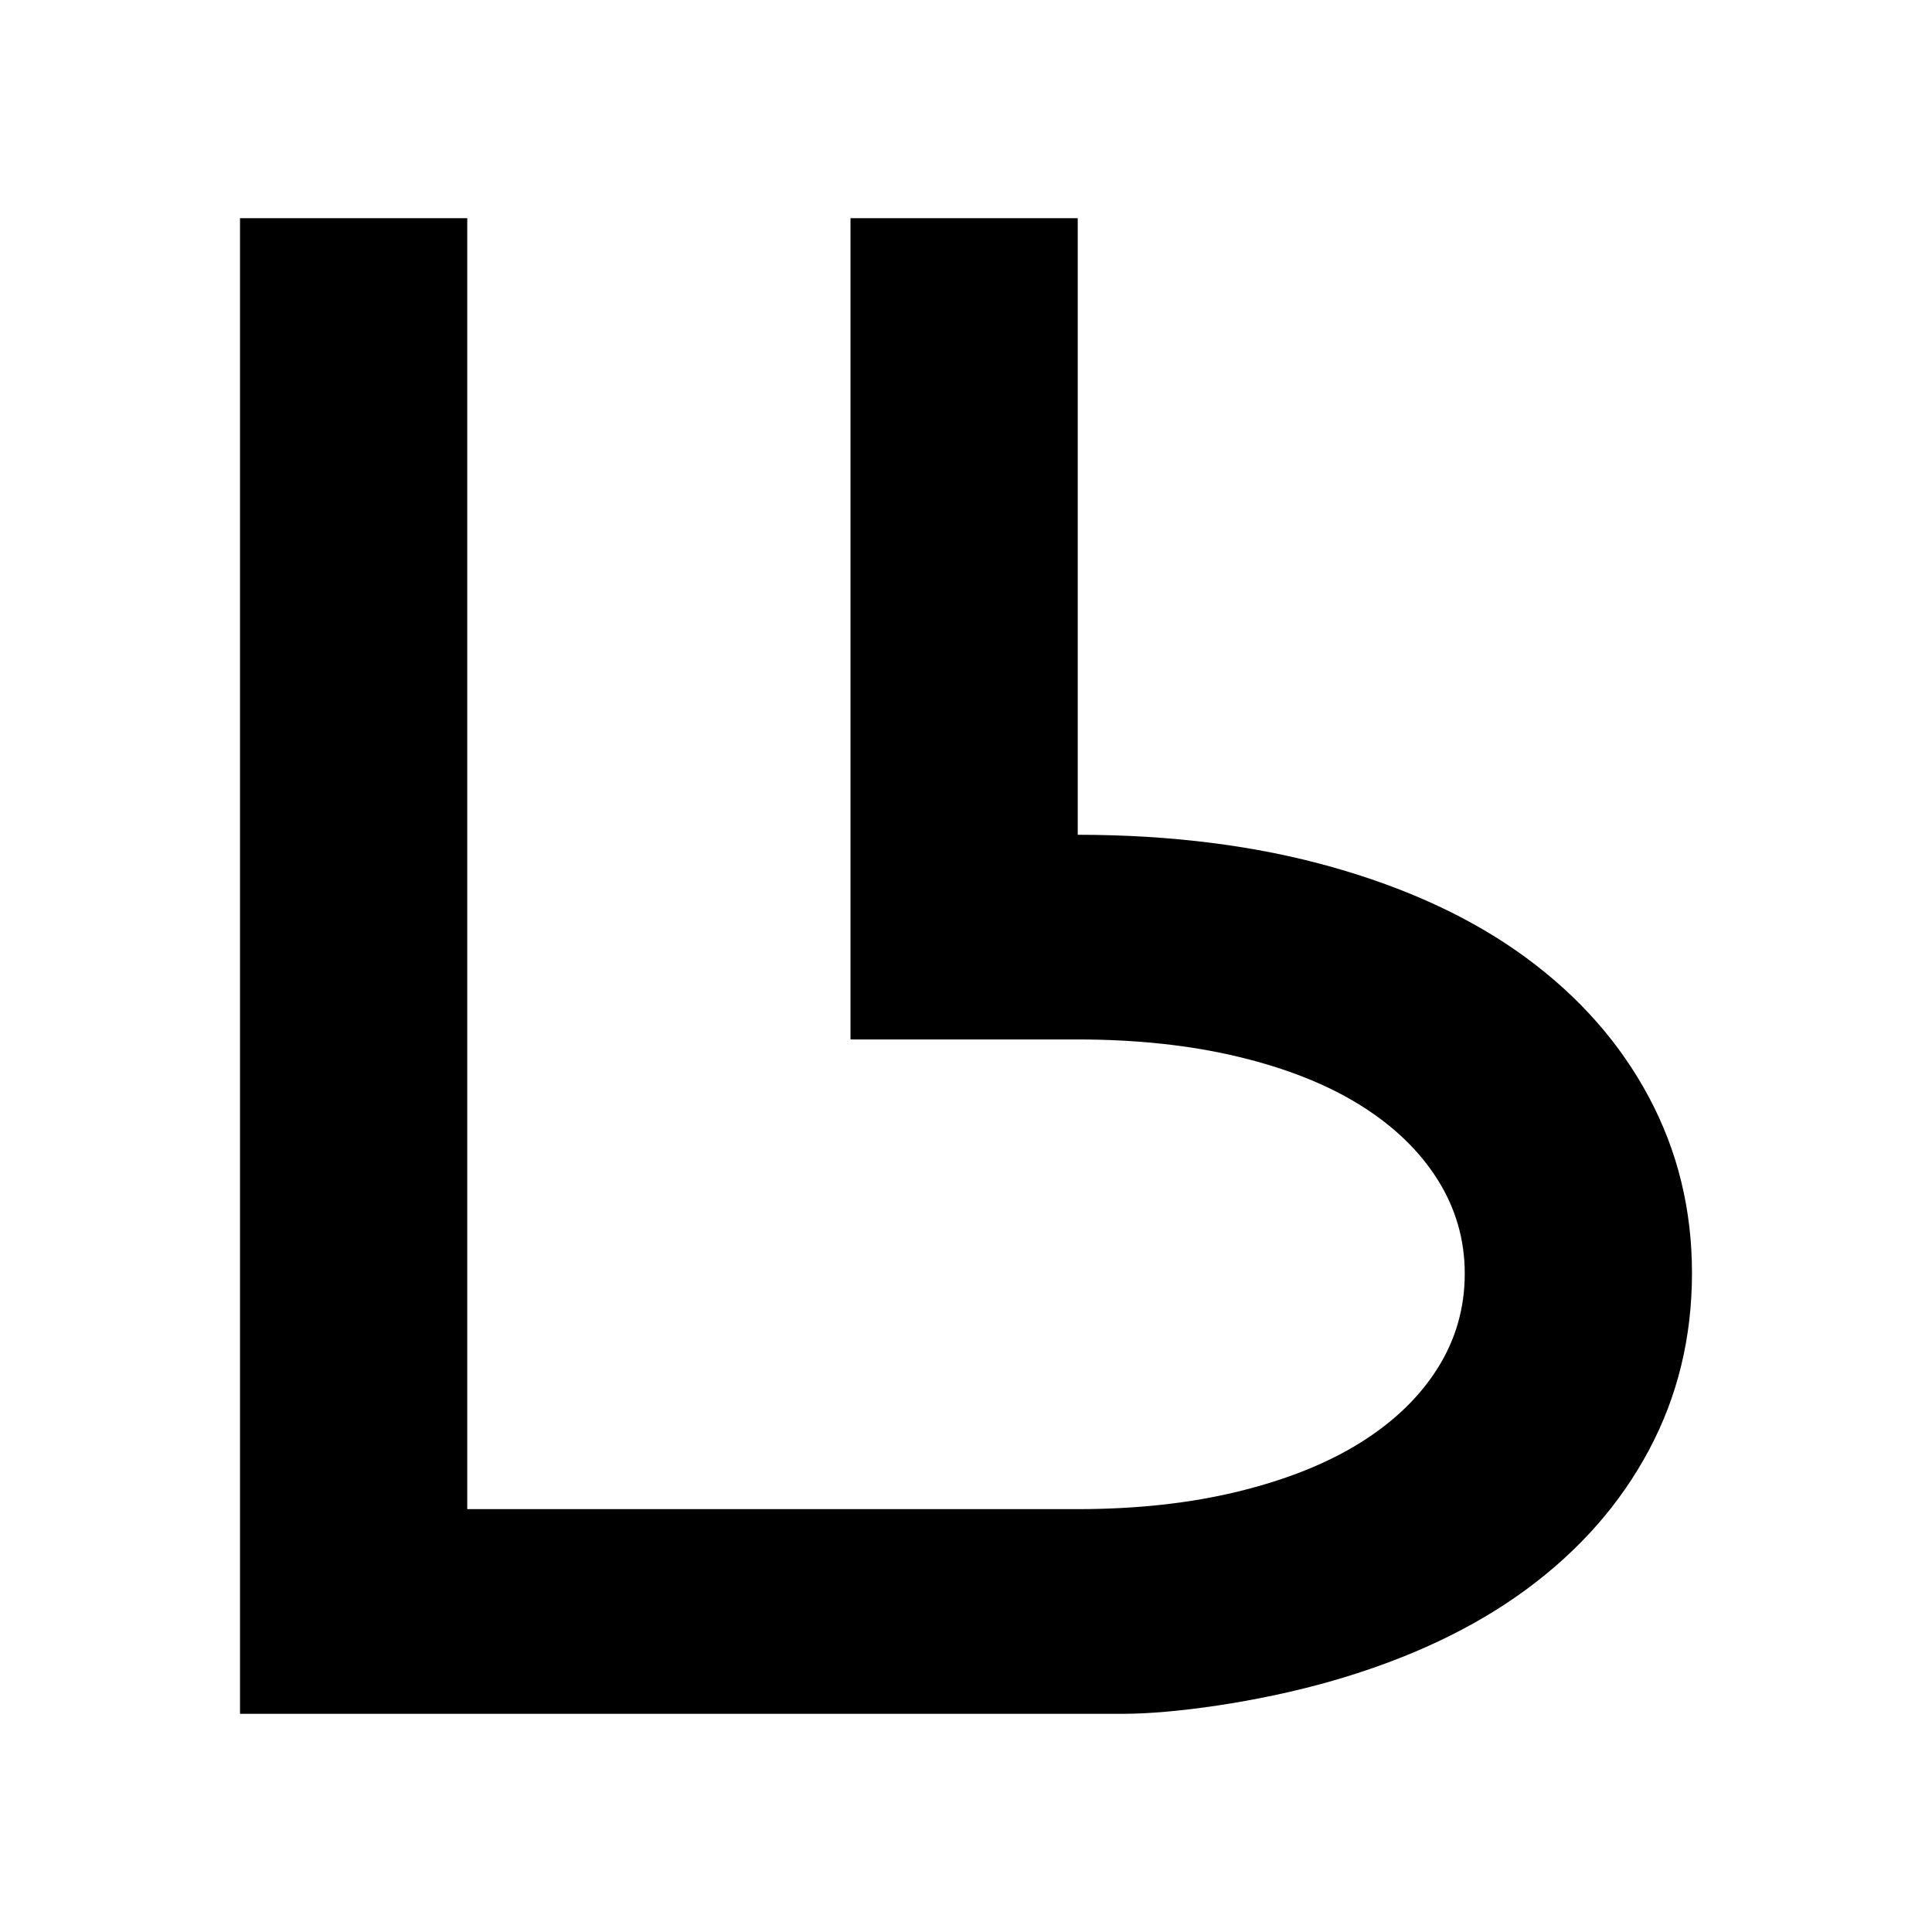
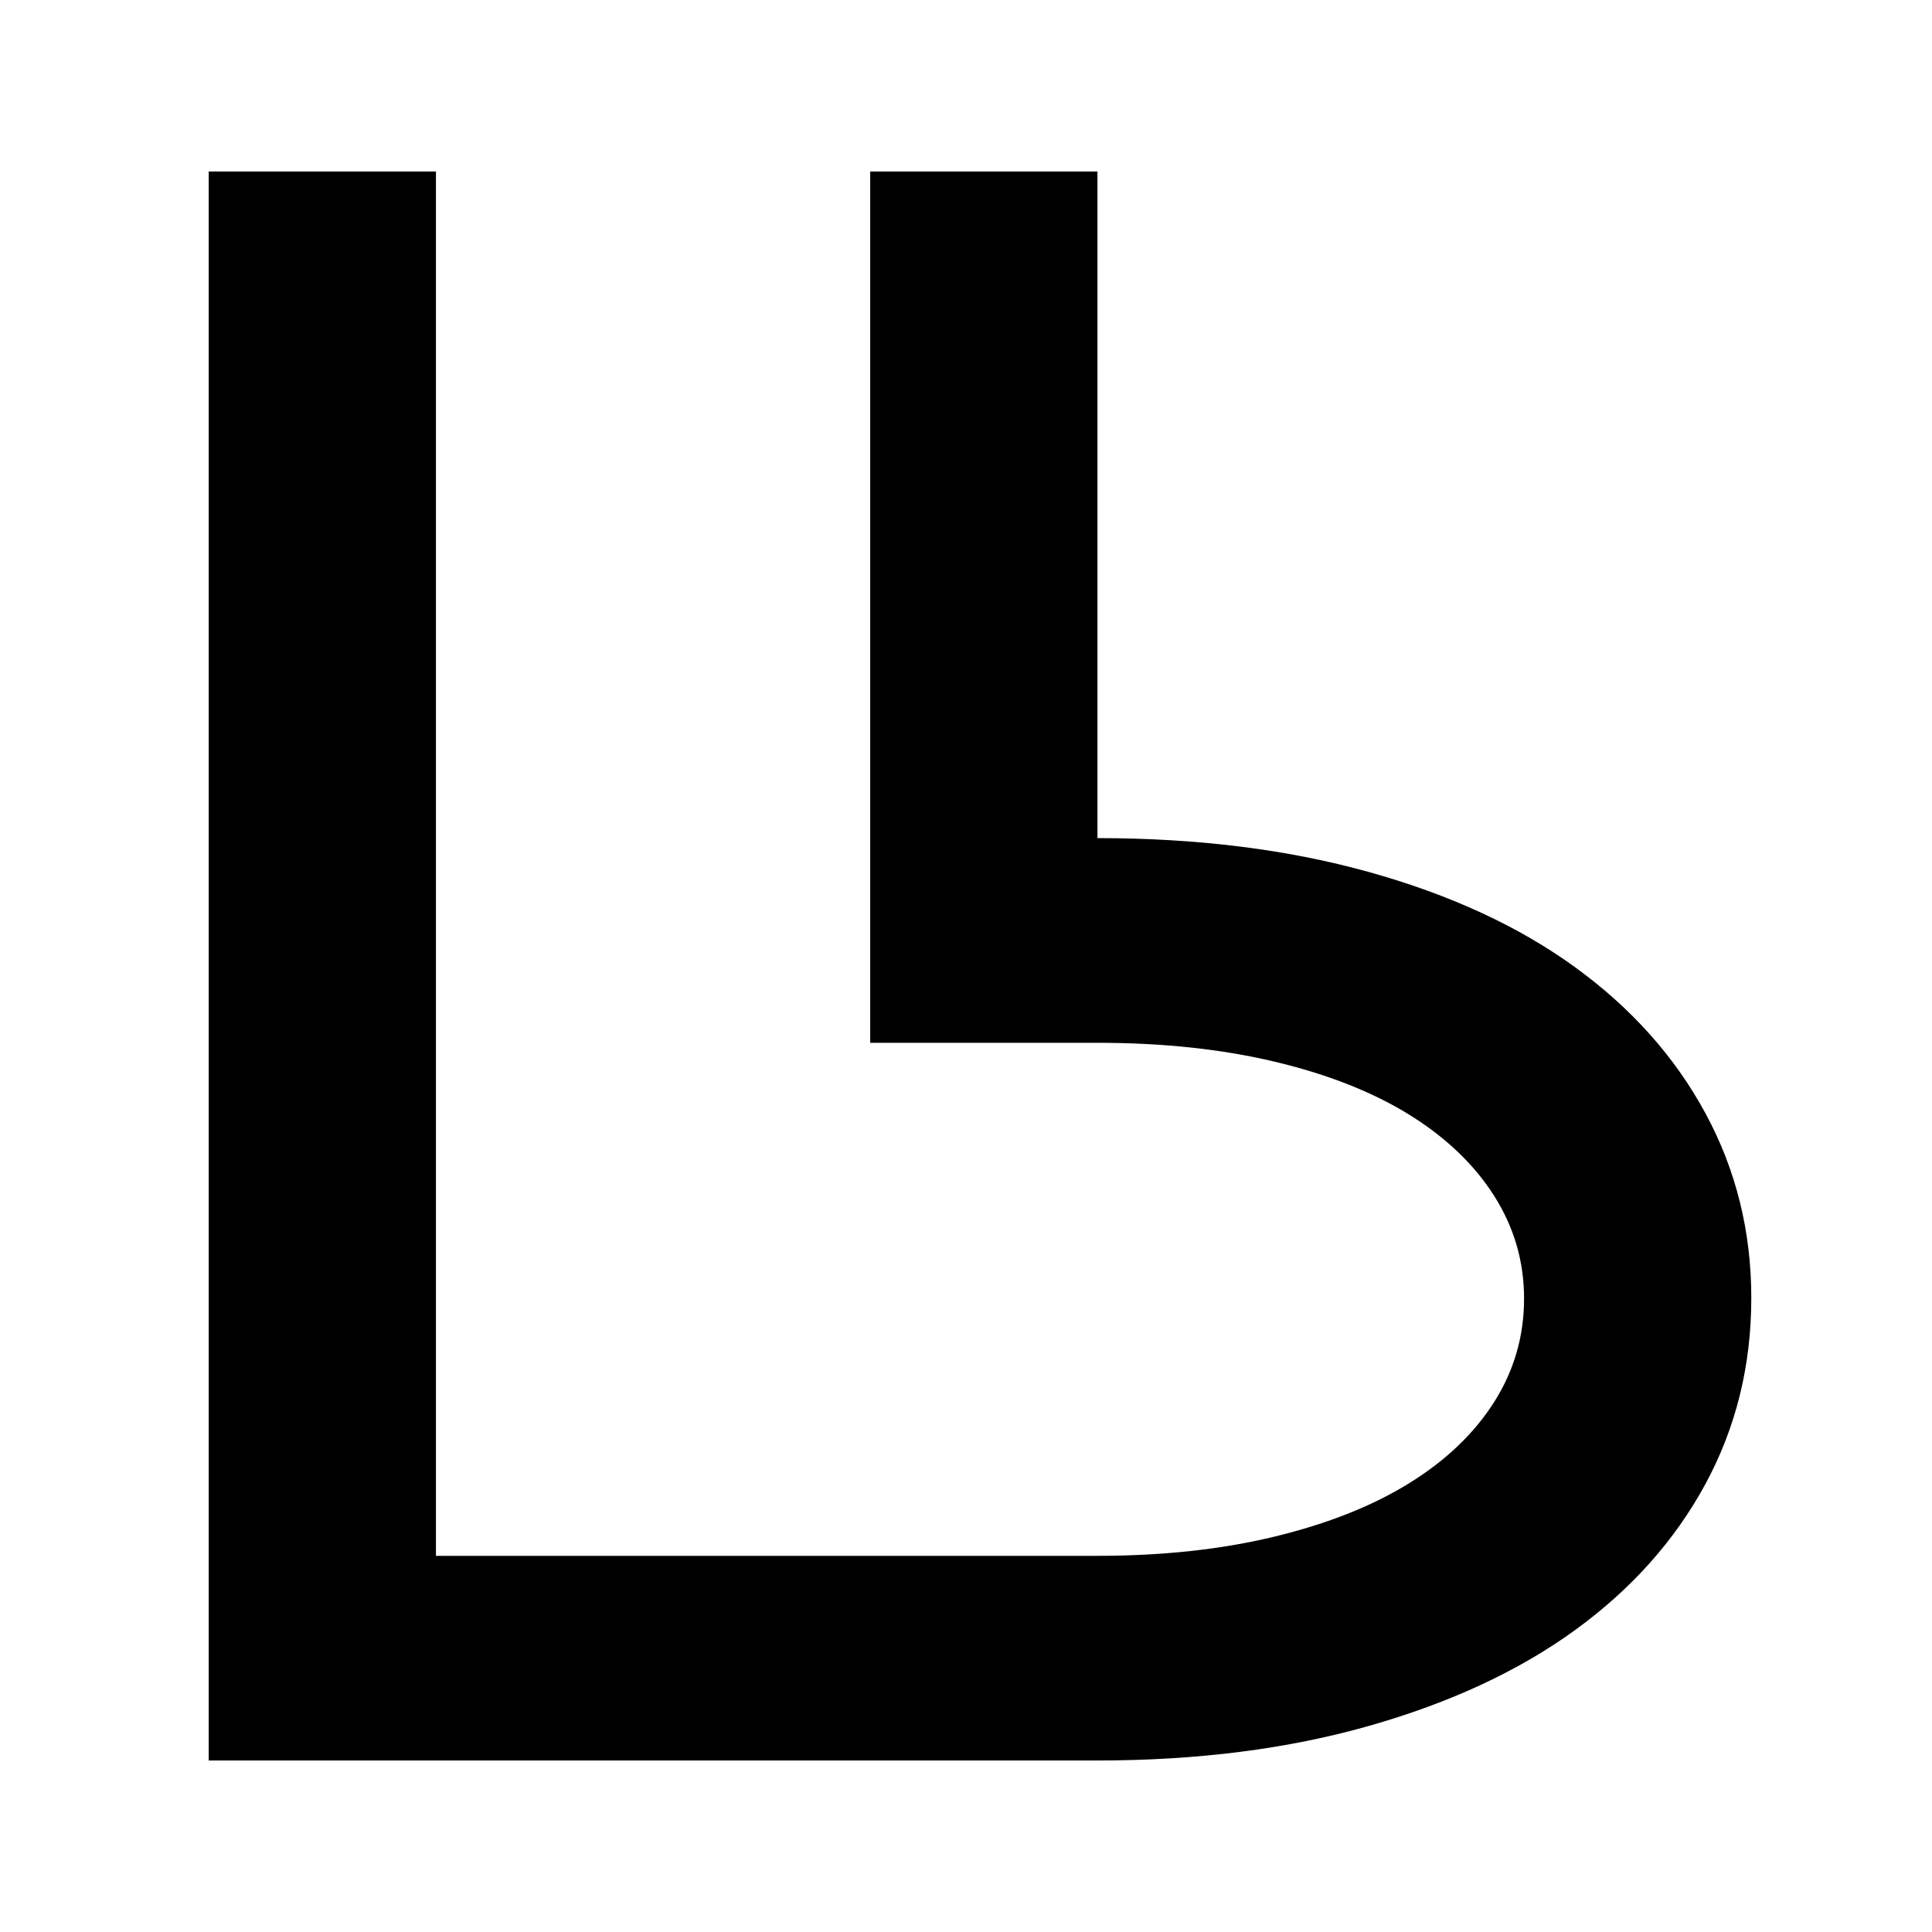
<svg xmlns="http://www.w3.org/2000/svg" width="552" height="552" xml:space="preserve" overflow="hidden" version="1.1" id="svg25">
  <defs id="defs1" />
-   <g id="g79" transform="translate(-8049.219,-3571.482)">
-     <rect x="8049.219" y="3571.482" width="552" height="552" fill="#ffffff" id="rect26" style="overflow:hidden" />
-     <path id="path27" style="fill:#000000;fill-opacity:1;stroke:none;stroke-width:64.924;stroke-miterlimit:3;stroke-dasharray:none;stroke-opacity:1" d="m 8117.795,3633.818 v 427.33 l 252.725,-0.011 c 13.381,-0.011 37.643,-3.154 59.396,-9.423 21.83,-6.291 40.309,-15.002 55.424,-26.133 15.115,-11.131 26.775,-24.379 34.984,-39.744 8.209,-15.366 12.318,-32.243 12.318,-50.633 0,-18.148 -4.109,-34.904 -12.318,-50.27 -8.209,-15.365 -19.87,-28.613 -34.984,-39.744 -15.115,-11.131 -33.594,-19.783 -55.424,-25.953 -21.753,-6.149 -46.015,-9.228 -72.775,-9.25 v -176.17 h -64.924 v 234.65 h 64.924 c 16.861,0.012 32.148,1.658 45.853,4.943 13.754,3.297 25.397,7.918 34.92,13.865 9.523,5.947 16.871,13.026 22.043,21.236 5.172,8.21 7.762,17.165 7.762,26.861 0,9.826 -2.589,18.845 -7.762,27.055 -5.172,8.21 -12.52,15.287 -22.043,21.234 -9.523,5.948 -21.166,10.603 -34.92,13.965 -13.706,3.35 -28.993,5.027 -45.853,5.039 v 0 c -8e-4,0 0,0 0,0 h -174.42 v -368.85 z" />
+   <g id="g117" transform="translate(-8962.62,-4563.119)">
+     <rect x="8962.62" y="4563.119" width="552" height="552" fill="#ffffff" id="rect108" style="overflow:hidden" />
+     <path id="rect109" style="fill:#000000;fill-opacity:1;stroke-width:50;stroke-miterlimit:3" d="m 9022.25,4612.119 v 454 h 64.926 189 c 28.559,0 54.441,-3.301 77.641,-9.902 23.2,-6.601 42.839,-15.741 58.902,-27.42 16.063,-11.679 28.457,-25.581 37.182,-41.703 8.724,-16.122 13.09,-33.831 13.09,-53.127 0,-19.042 -4.365,-36.624 -13.09,-52.746 -8.724,-16.122 -21.118,-30.022 -37.182,-41.701 -16.063,-11.679 -35.703,-20.756 -58.902,-27.23 -23.2,-6.474 -49.082,-9.711 -77.641,-9.711 v -190.459 H 9211.25 v 248.94 h 64.926 v 0 c 18.634,0 35.521,1.801 50.658,5.402 15.137,3.601 27.951,8.649 38.432,15.145 10.481,6.496 18.567,14.228 24.26,23.195 5.692,8.967 8.541,18.747 8.541,29.338 0,10.732 -2.849,20.582 -8.541,29.549 -5.692,8.967 -13.779,16.698 -24.26,23.193 -10.481,6.496 -23.295,11.581 -38.432,15.252 -15.137,3.671 -32.025,5.508 -50.658,5.508 h -189 v -395.52 z" />
  </g>
</svg>
